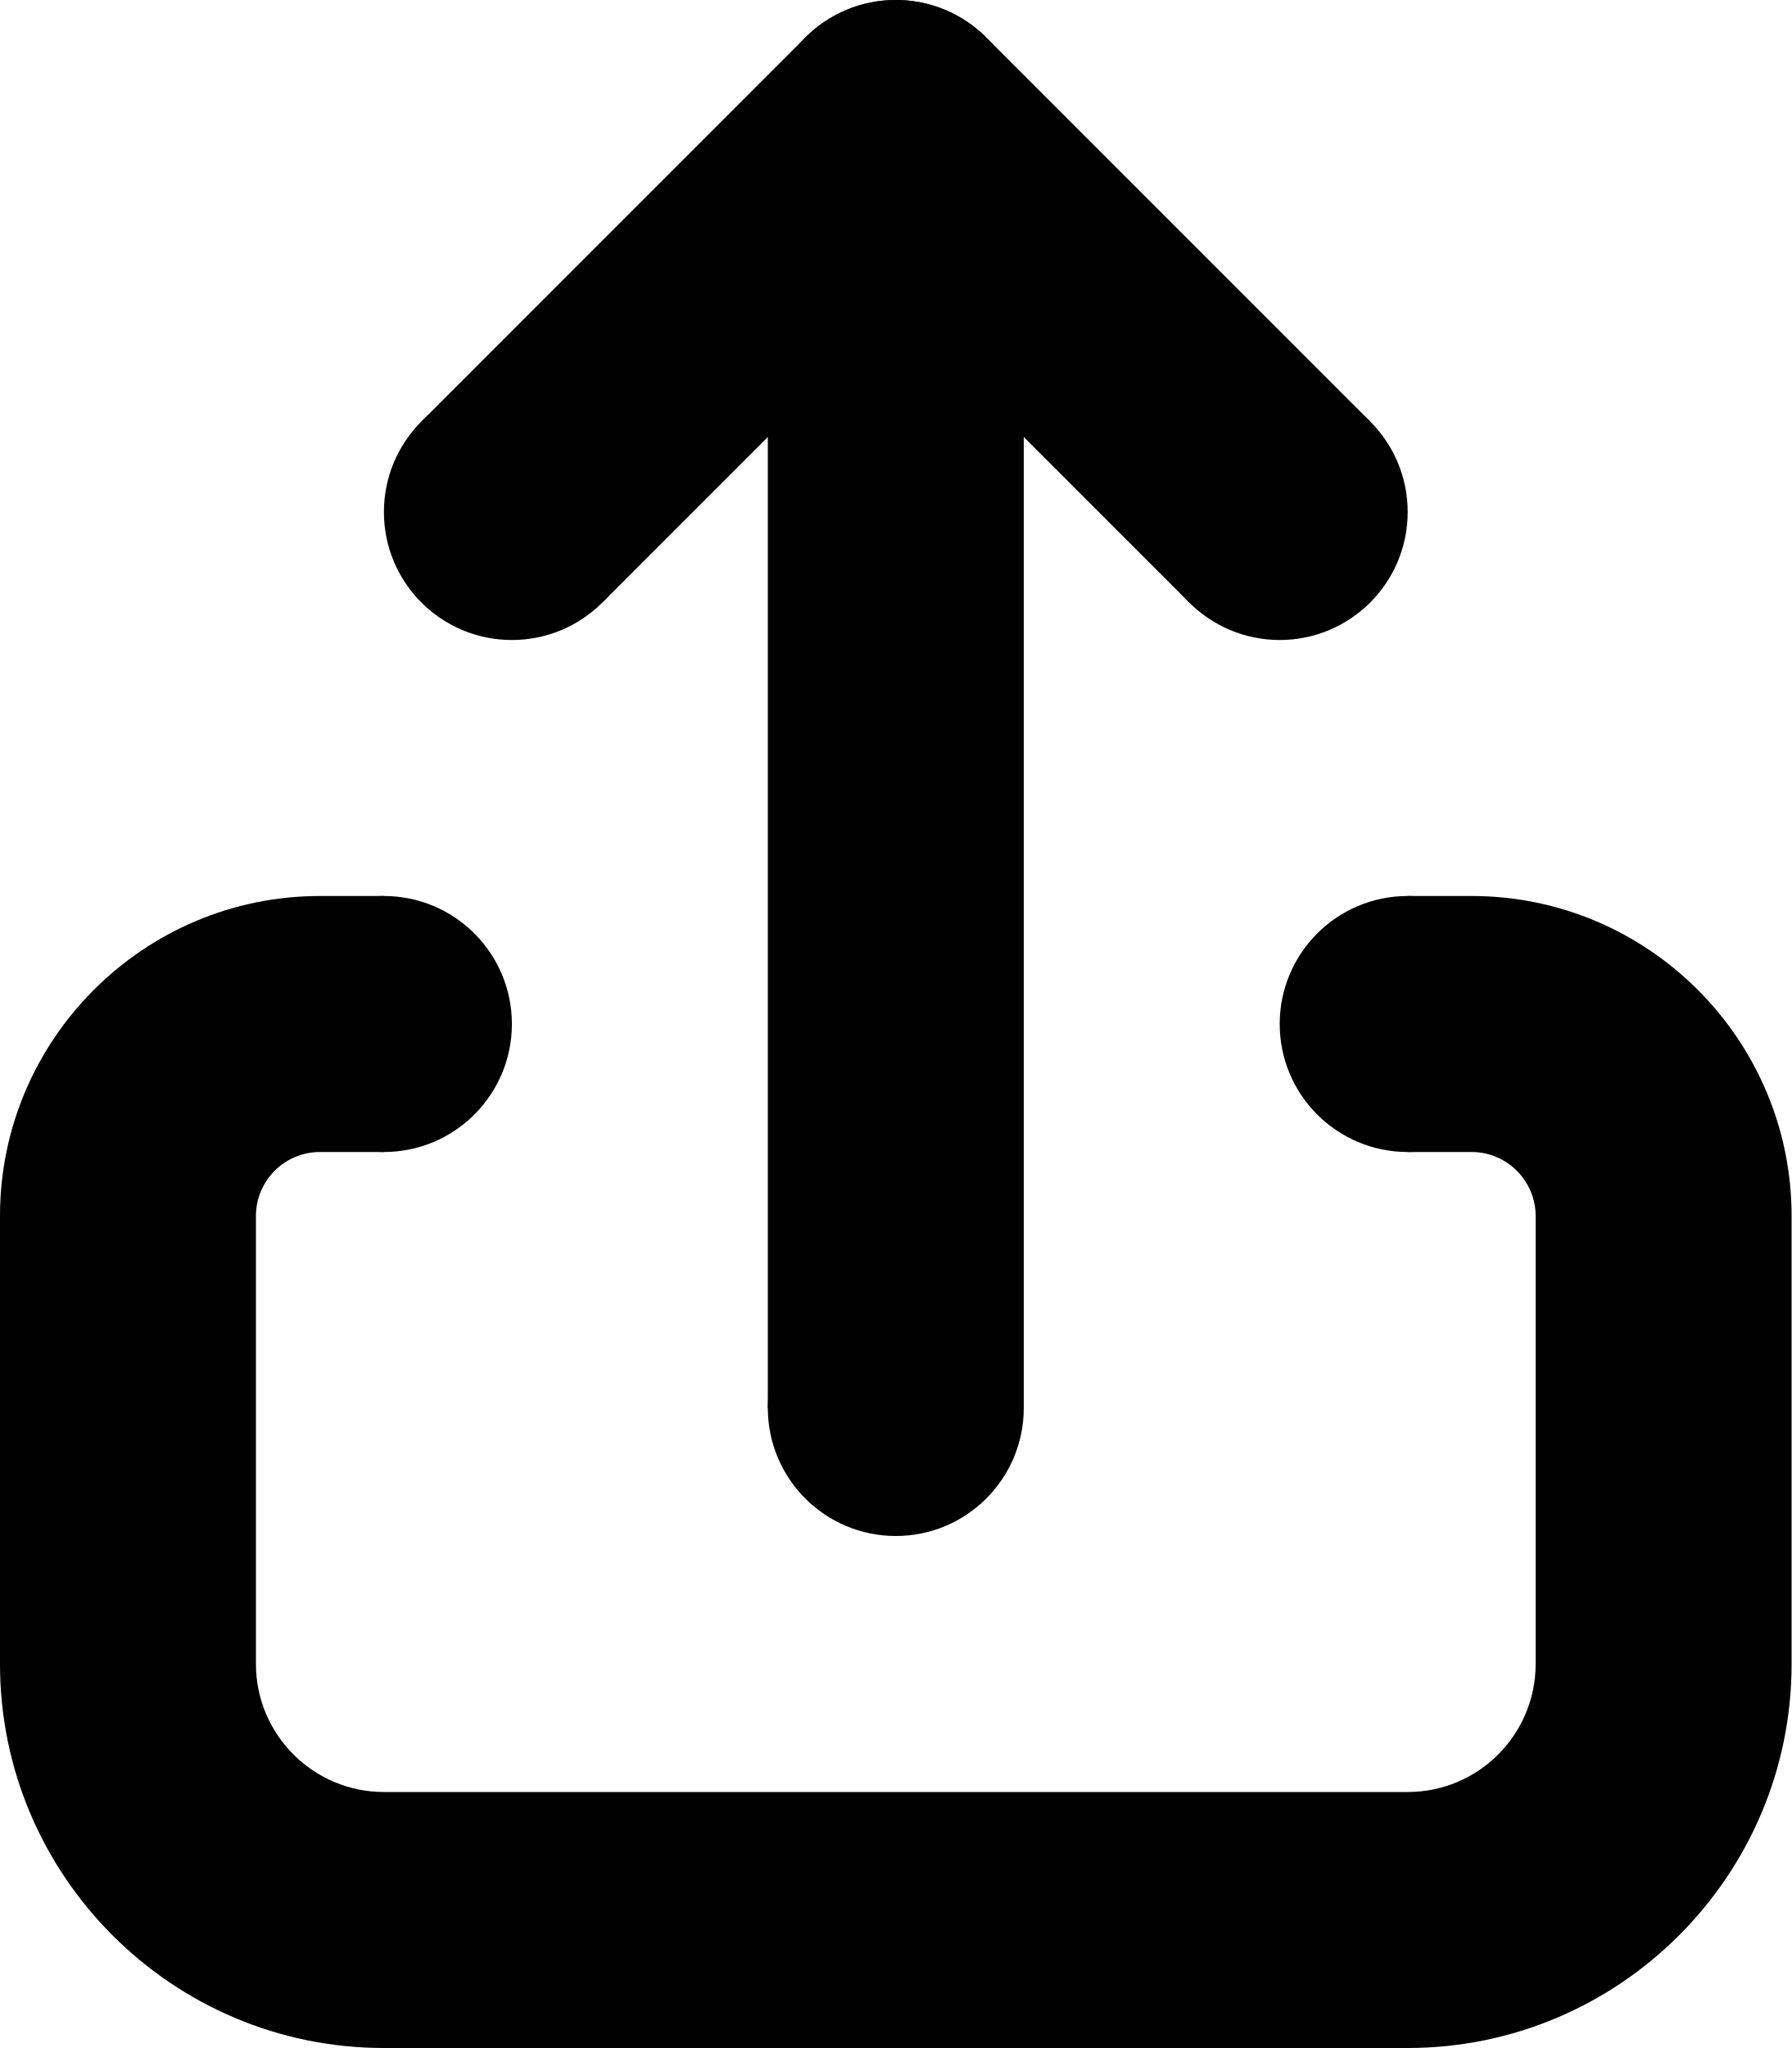
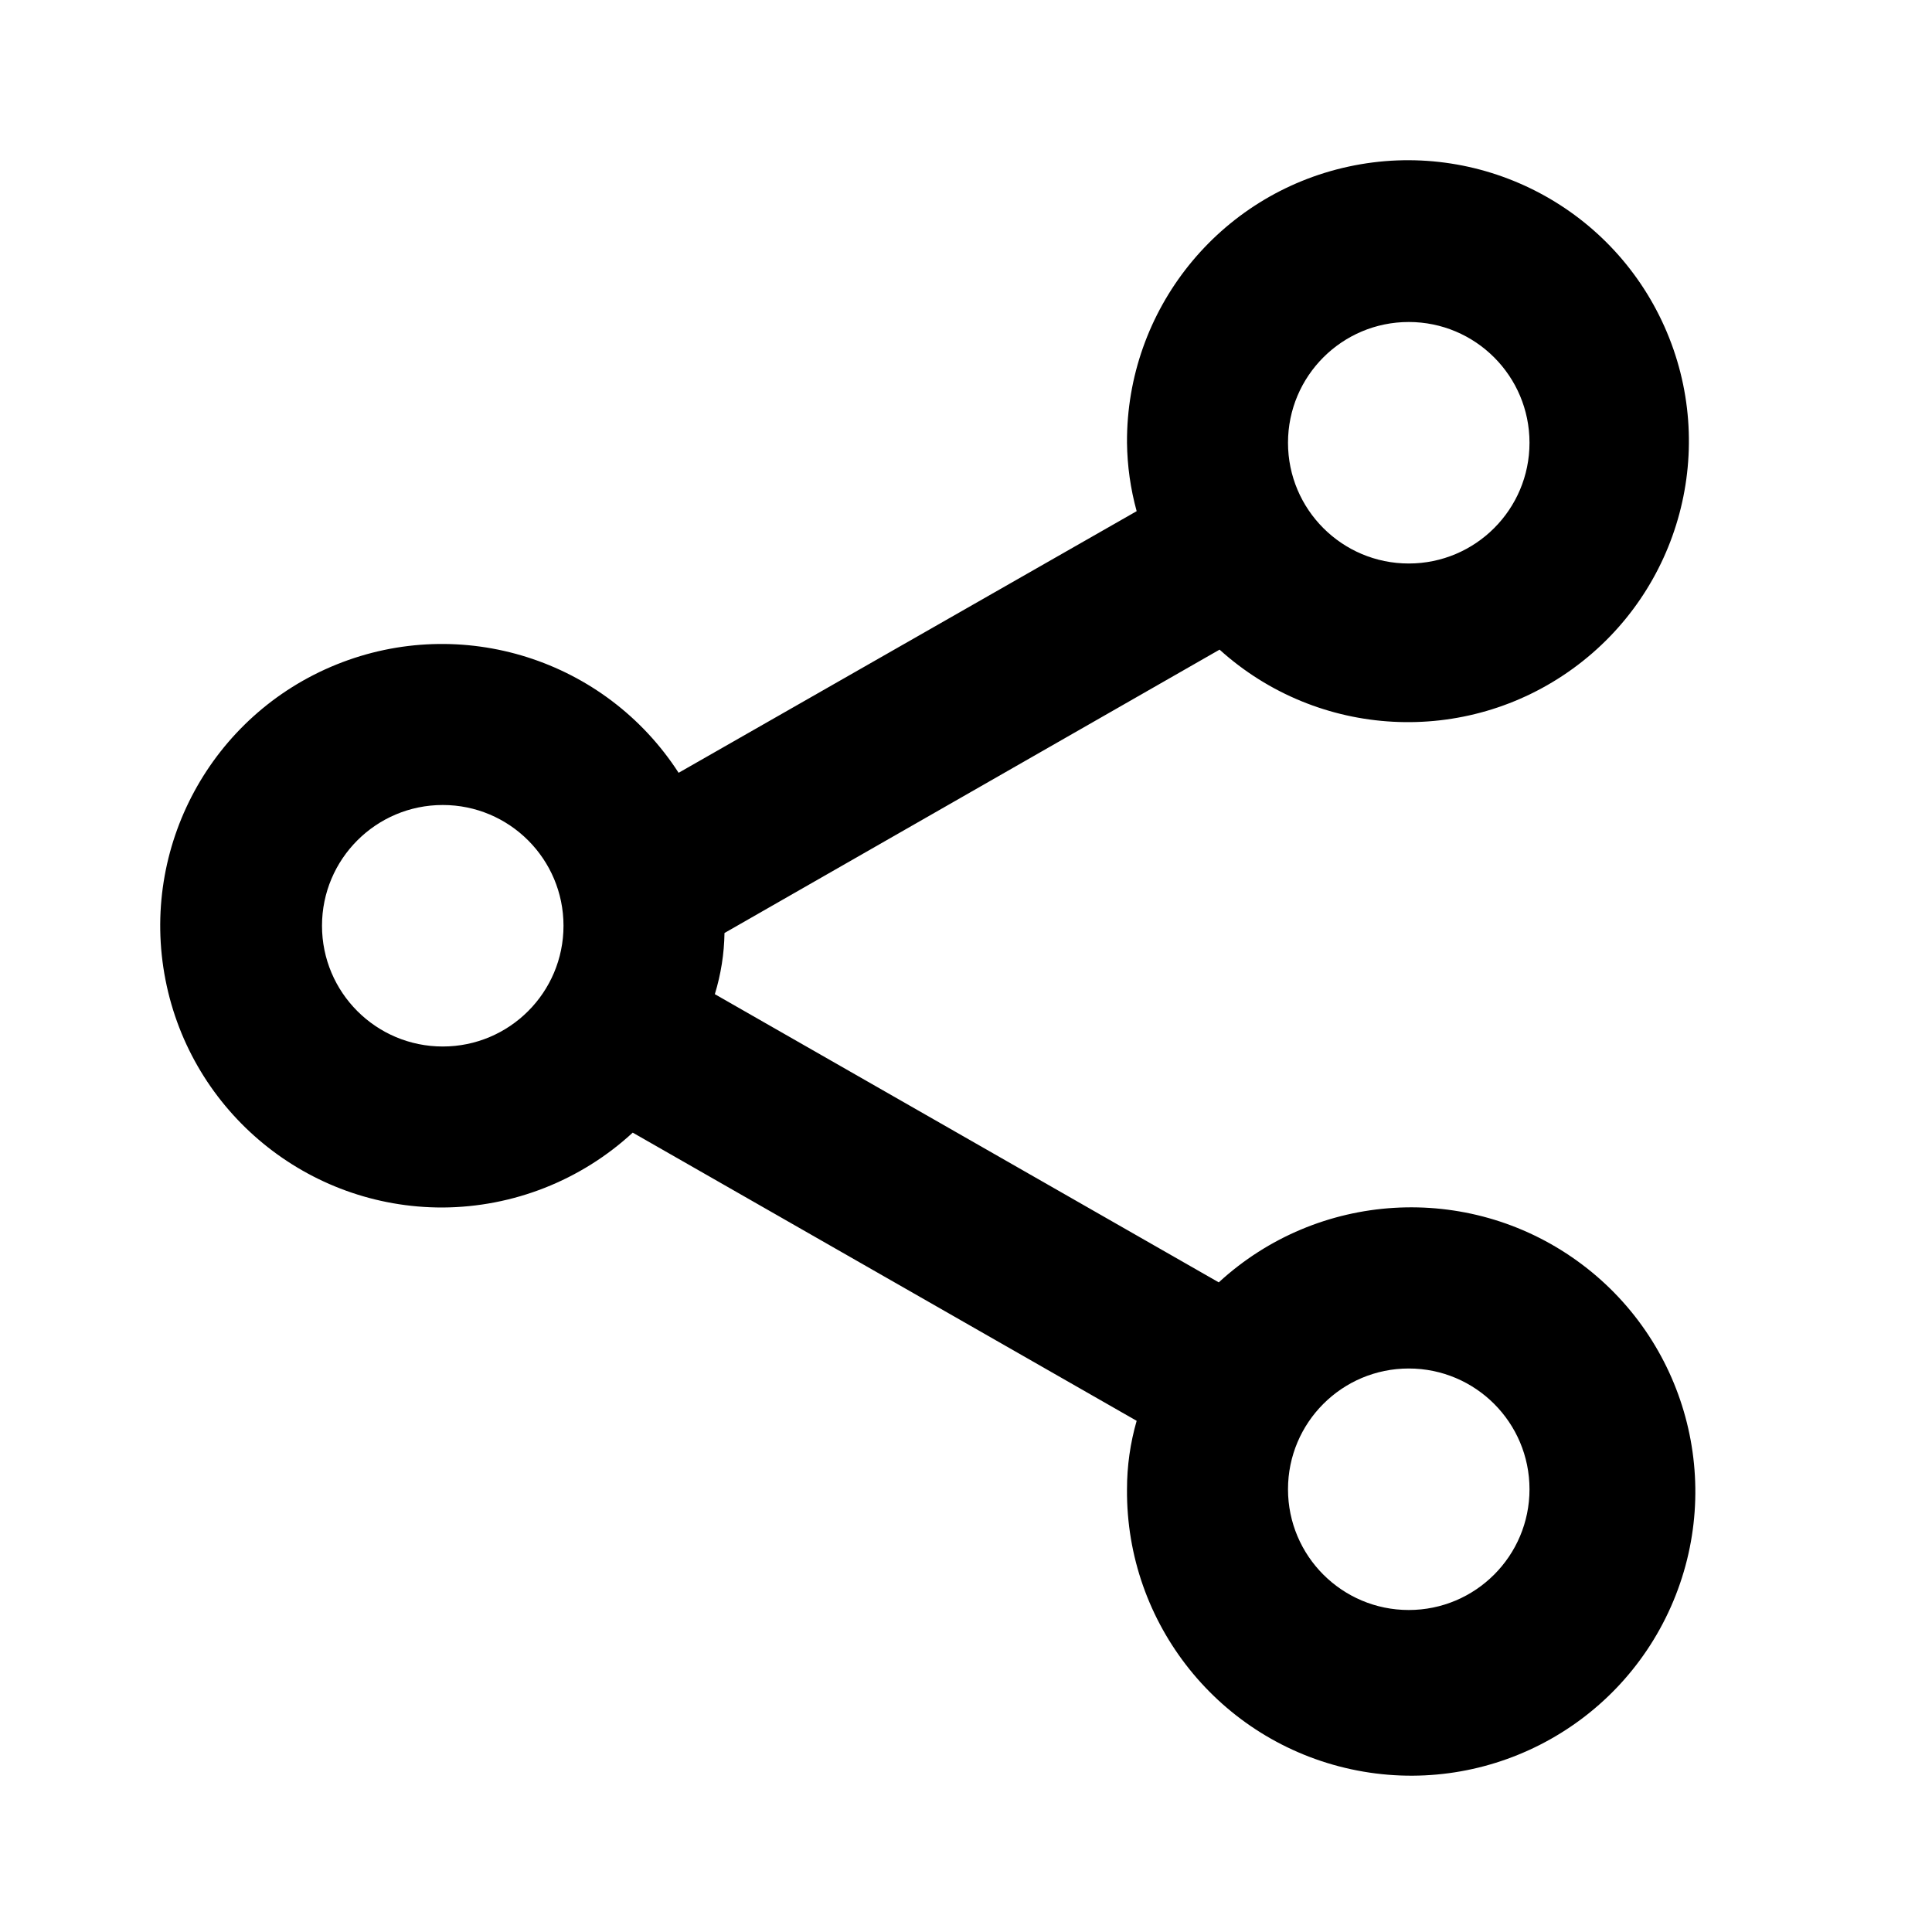
- <svg xmlns="http://www.w3.org/2000/svg" viewBox="0 0 14 16" preserveAspectRatio="xMidYMin meet">
-   <path d="M8 1a1 1 0 11-2 0 1 1 0 012 0zM5 4a1 1 0 11-2 0 1 1 0 012 0zM8 11a1 1 0 11-2 0 1 1 0 012 0zM11 4a1 1 0 11-2 0 1 1 0 012 0z" />
-   <path d="M6 1h2v10H6V1z" />
-   <path fill-rule="evenodd" d="M6.293.293a.999.999 0 011.414 0l3 3-1.414 1.414L7 2.414 4.707 4.707 3.293 3.293l3-3z" clip-rule="evenodd" />
-   <circle cx="11" cy="8" r="1" />
-   <circle cx="3" cy="8" r="1" />
-   <path d="M11 16H3c-1.654 0-3-1.346-3-3V9.5C0 8.122 1.122 7 2.5 7H3v2h-.5a.5.5 0 00-.5.5V13c0 .552.449 1 1 1h8a1 1 0 001-1V9.5c0-.275-.225-.5-.5-.5H11V7h.5C12.879 7 14 8.122 14 9.5V13c0 1.654-1.346 3-3 3z" />
+ <svg xmlns="http://www.w3.org/2000/svg" width="17" height="17" viewBox="0 0 24 24">
+   <path d="M5.5 15a3.51 3.51 0 0 0 2.36-.93l6.26 3.58a3.06 3.06 0 0 0-.12.85 3.53 3.53 0 1 0 1.14-2.57l-6.26-3.58a2.74 2.74 0 0 0 .12-.76l6.15-3.52A3.49 3.49 0 1 0 14 5.5a3.35 3.35 0 0 0 .12.85L8.43 9.6A3.5 3.5 0 1 0 5.5 15zm12 2a1.5 1.5 0 1 1-1.5 1.5 1.5 1.5 0 0 1 1.5-1.5zm0-13A1.5 1.5 0 1 1 16 5.5 1.5 1.5 0 0 1 17.5 4zm-12 6A1.5 1.5 0 1 1 4 11.5 1.5 1.5 0 0 1 5.5 10z" />
</svg>
